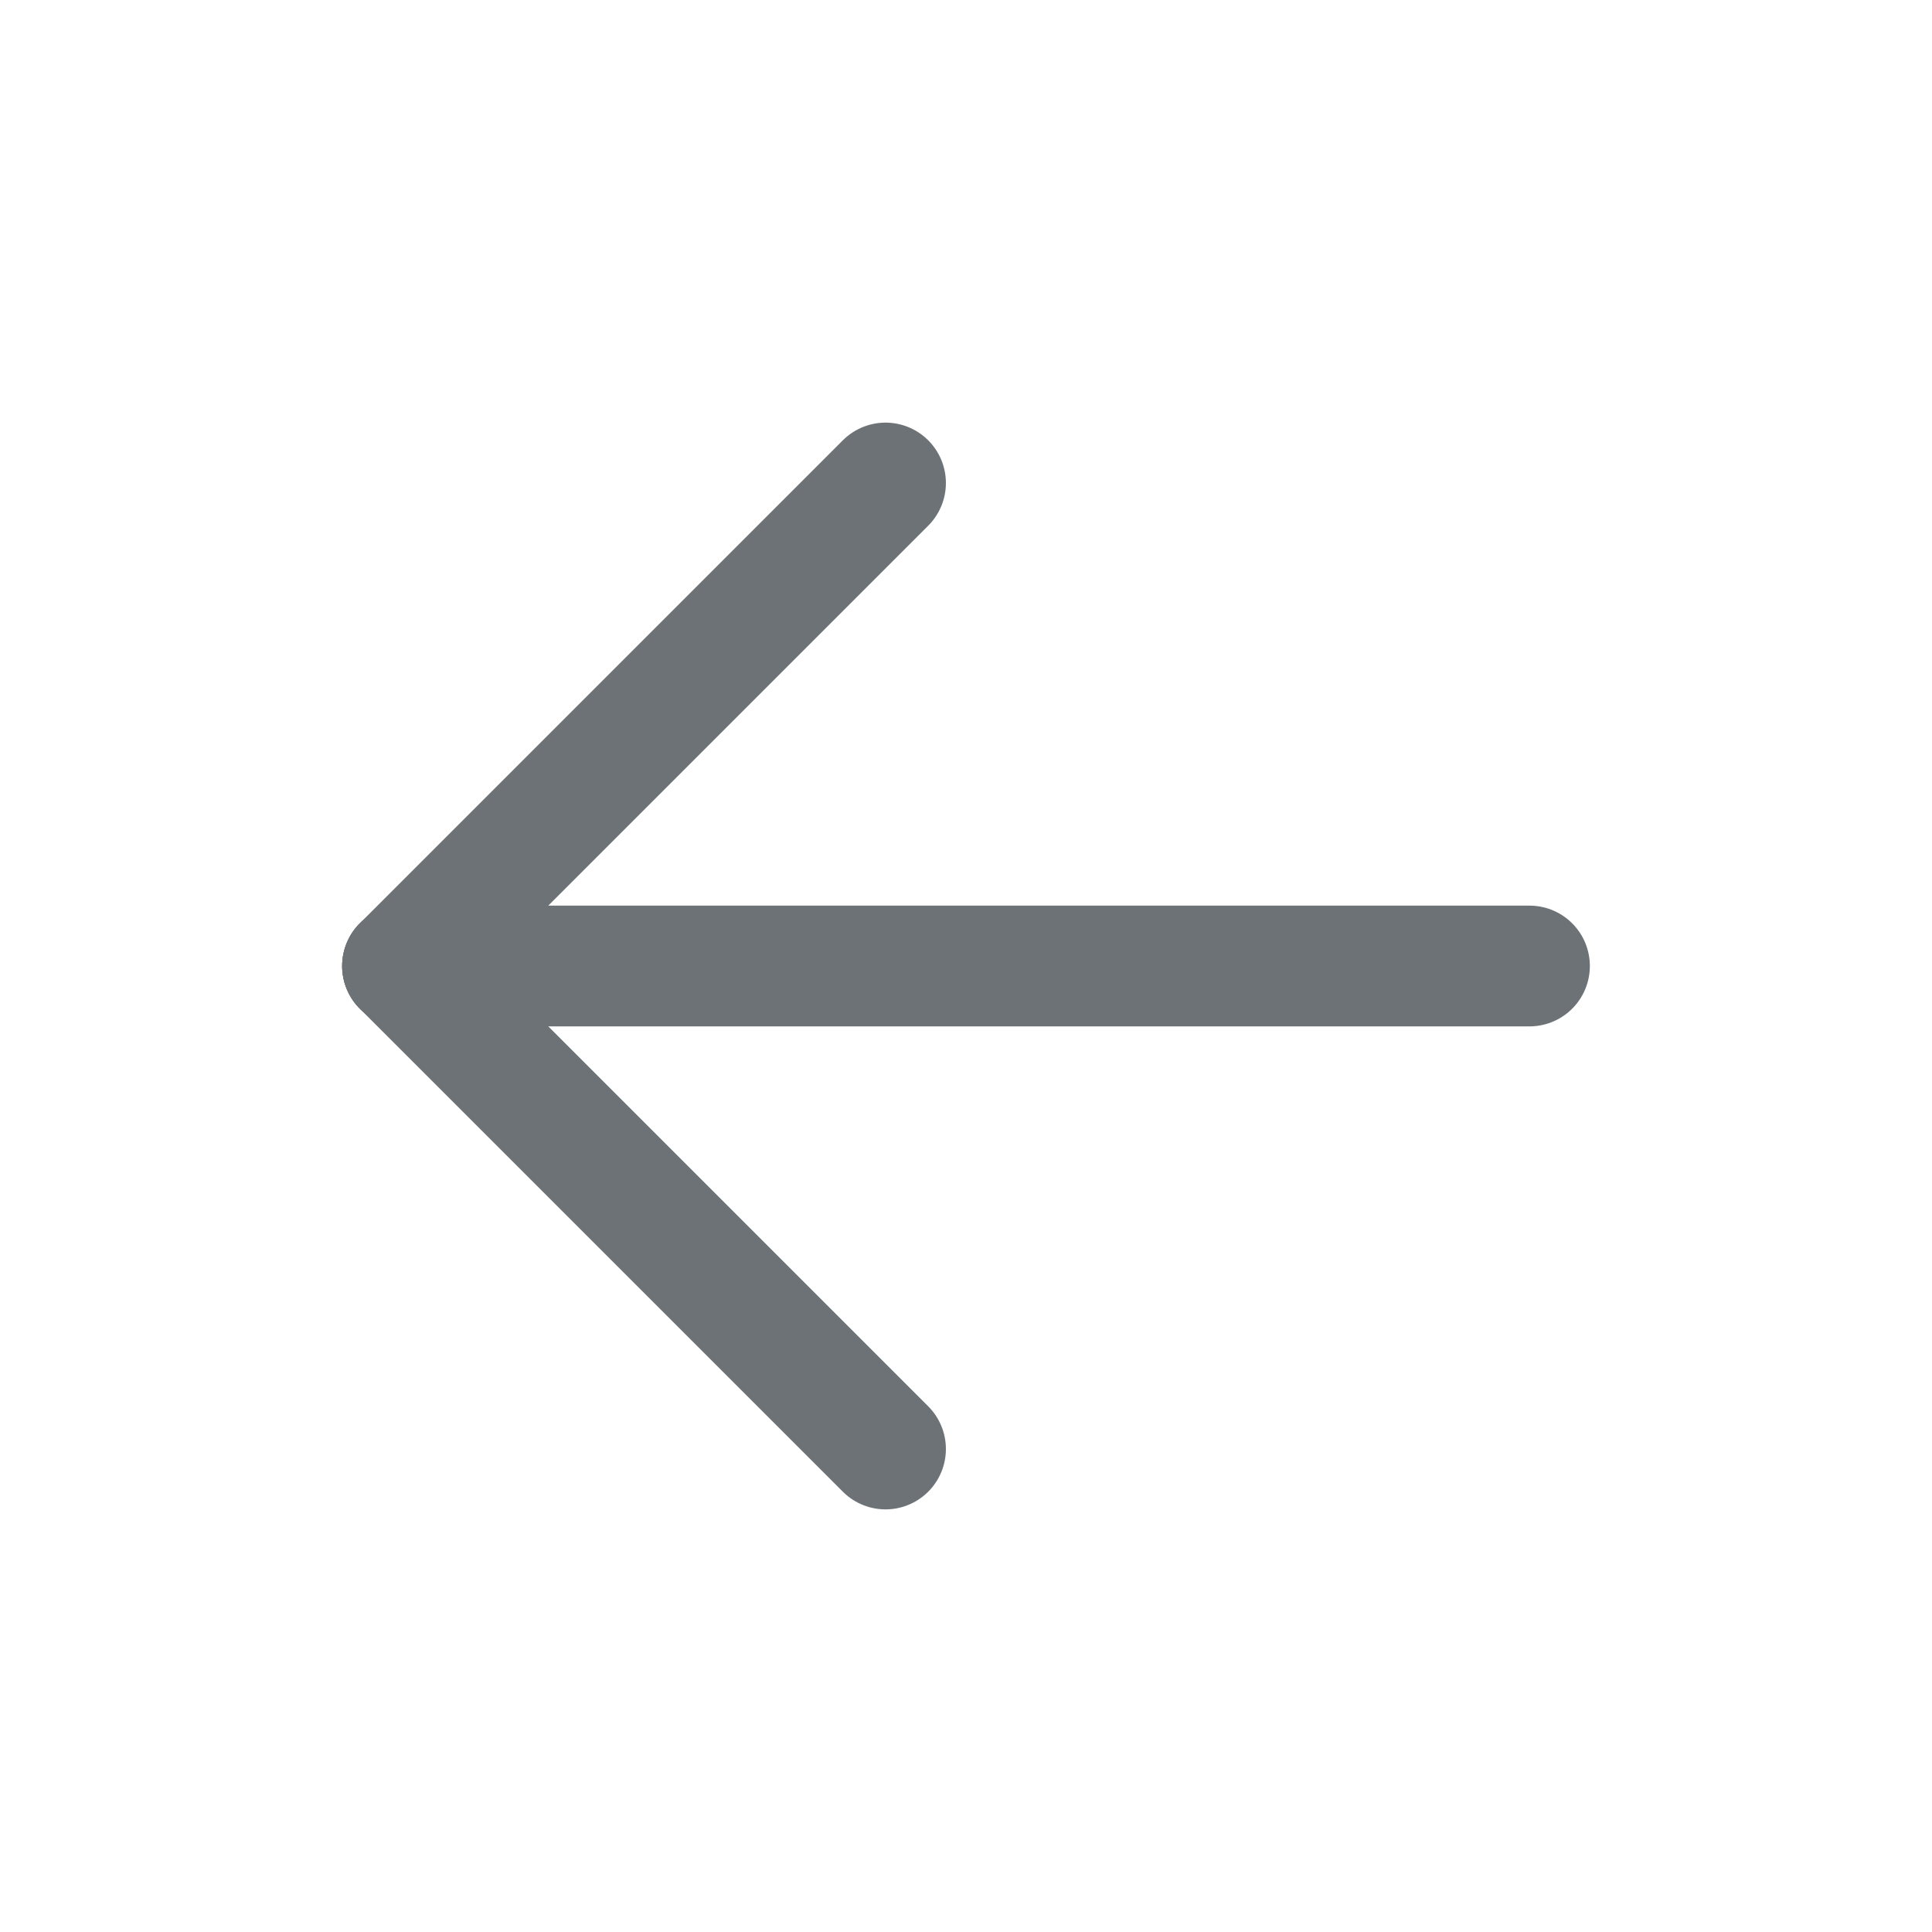
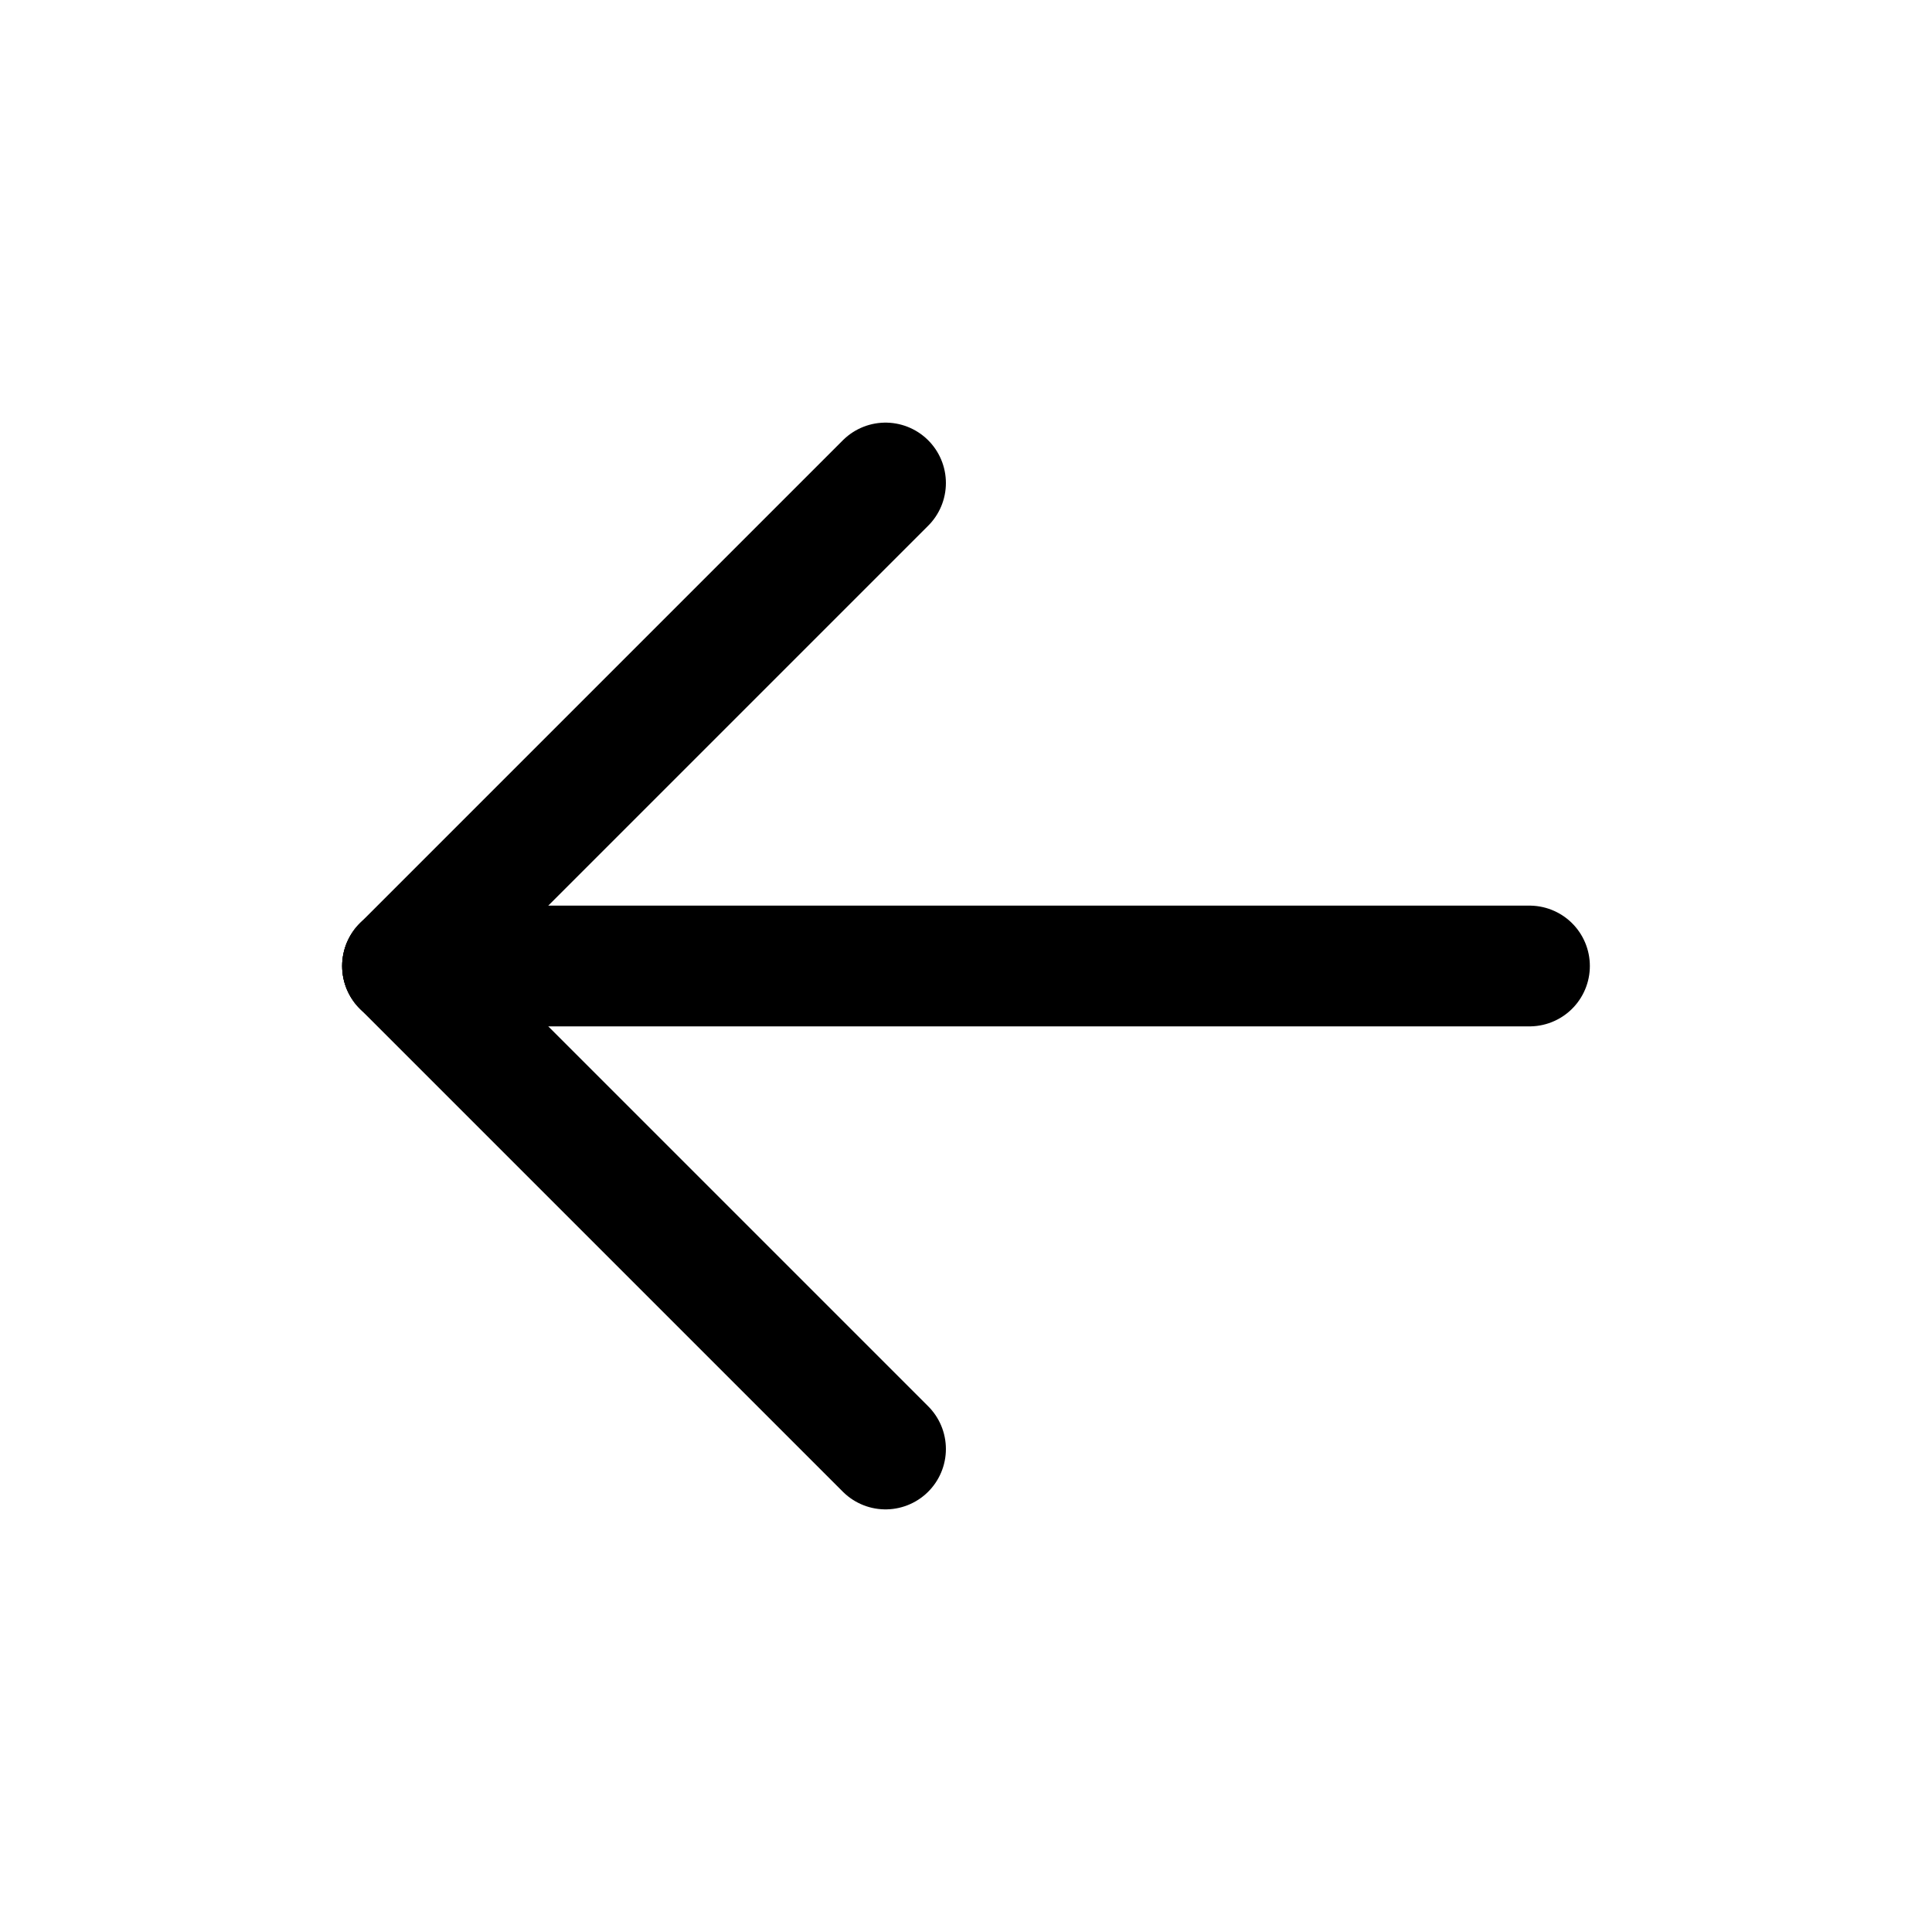
<svg xmlns="http://www.w3.org/2000/svg" width="32" height="32" viewBox="0 0 32 32" fill="none">
-   <path d="M6.667 16H25.333" stroke="#6C7275" stroke-width="2" stroke-linecap="round" stroke-linejoin="round" />
-   <path d="M6.667 16L14.667 24" stroke="#6C7275" stroke-width="2" stroke-linecap="round" stroke-linejoin="round" />
-   <path d="M6.667 16L14.667 8" stroke="#6C7275" stroke-width="2" stroke-linecap="round" stroke-linejoin="round" />
+   <path d="M6.667 16H25.333" stroke="currentColor" stroke-width="2" stroke-linecap="round" stroke-linejoin="round" />
+   <path d="M6.667 16L14.667 24" stroke="currentColor" stroke-width="2" stroke-linecap="round" stroke-linejoin="round" />
+   <path d="M6.667 16L14.667 8" stroke="currentColor" stroke-width="2" stroke-linecap="round" stroke-linejoin="round" />
</svg>
